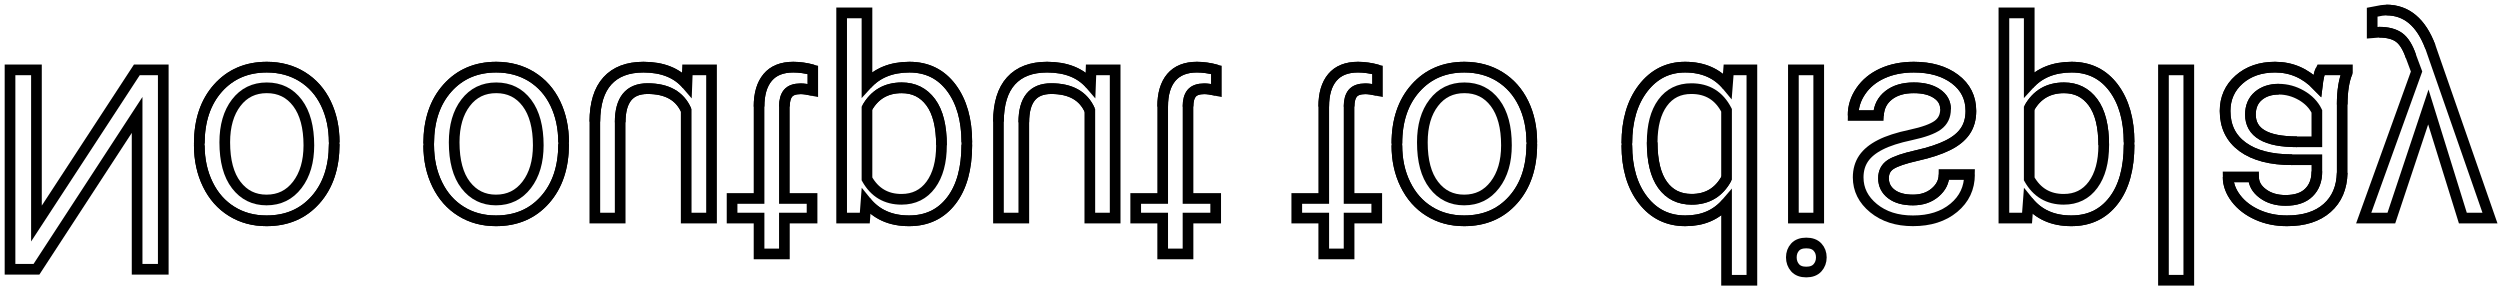
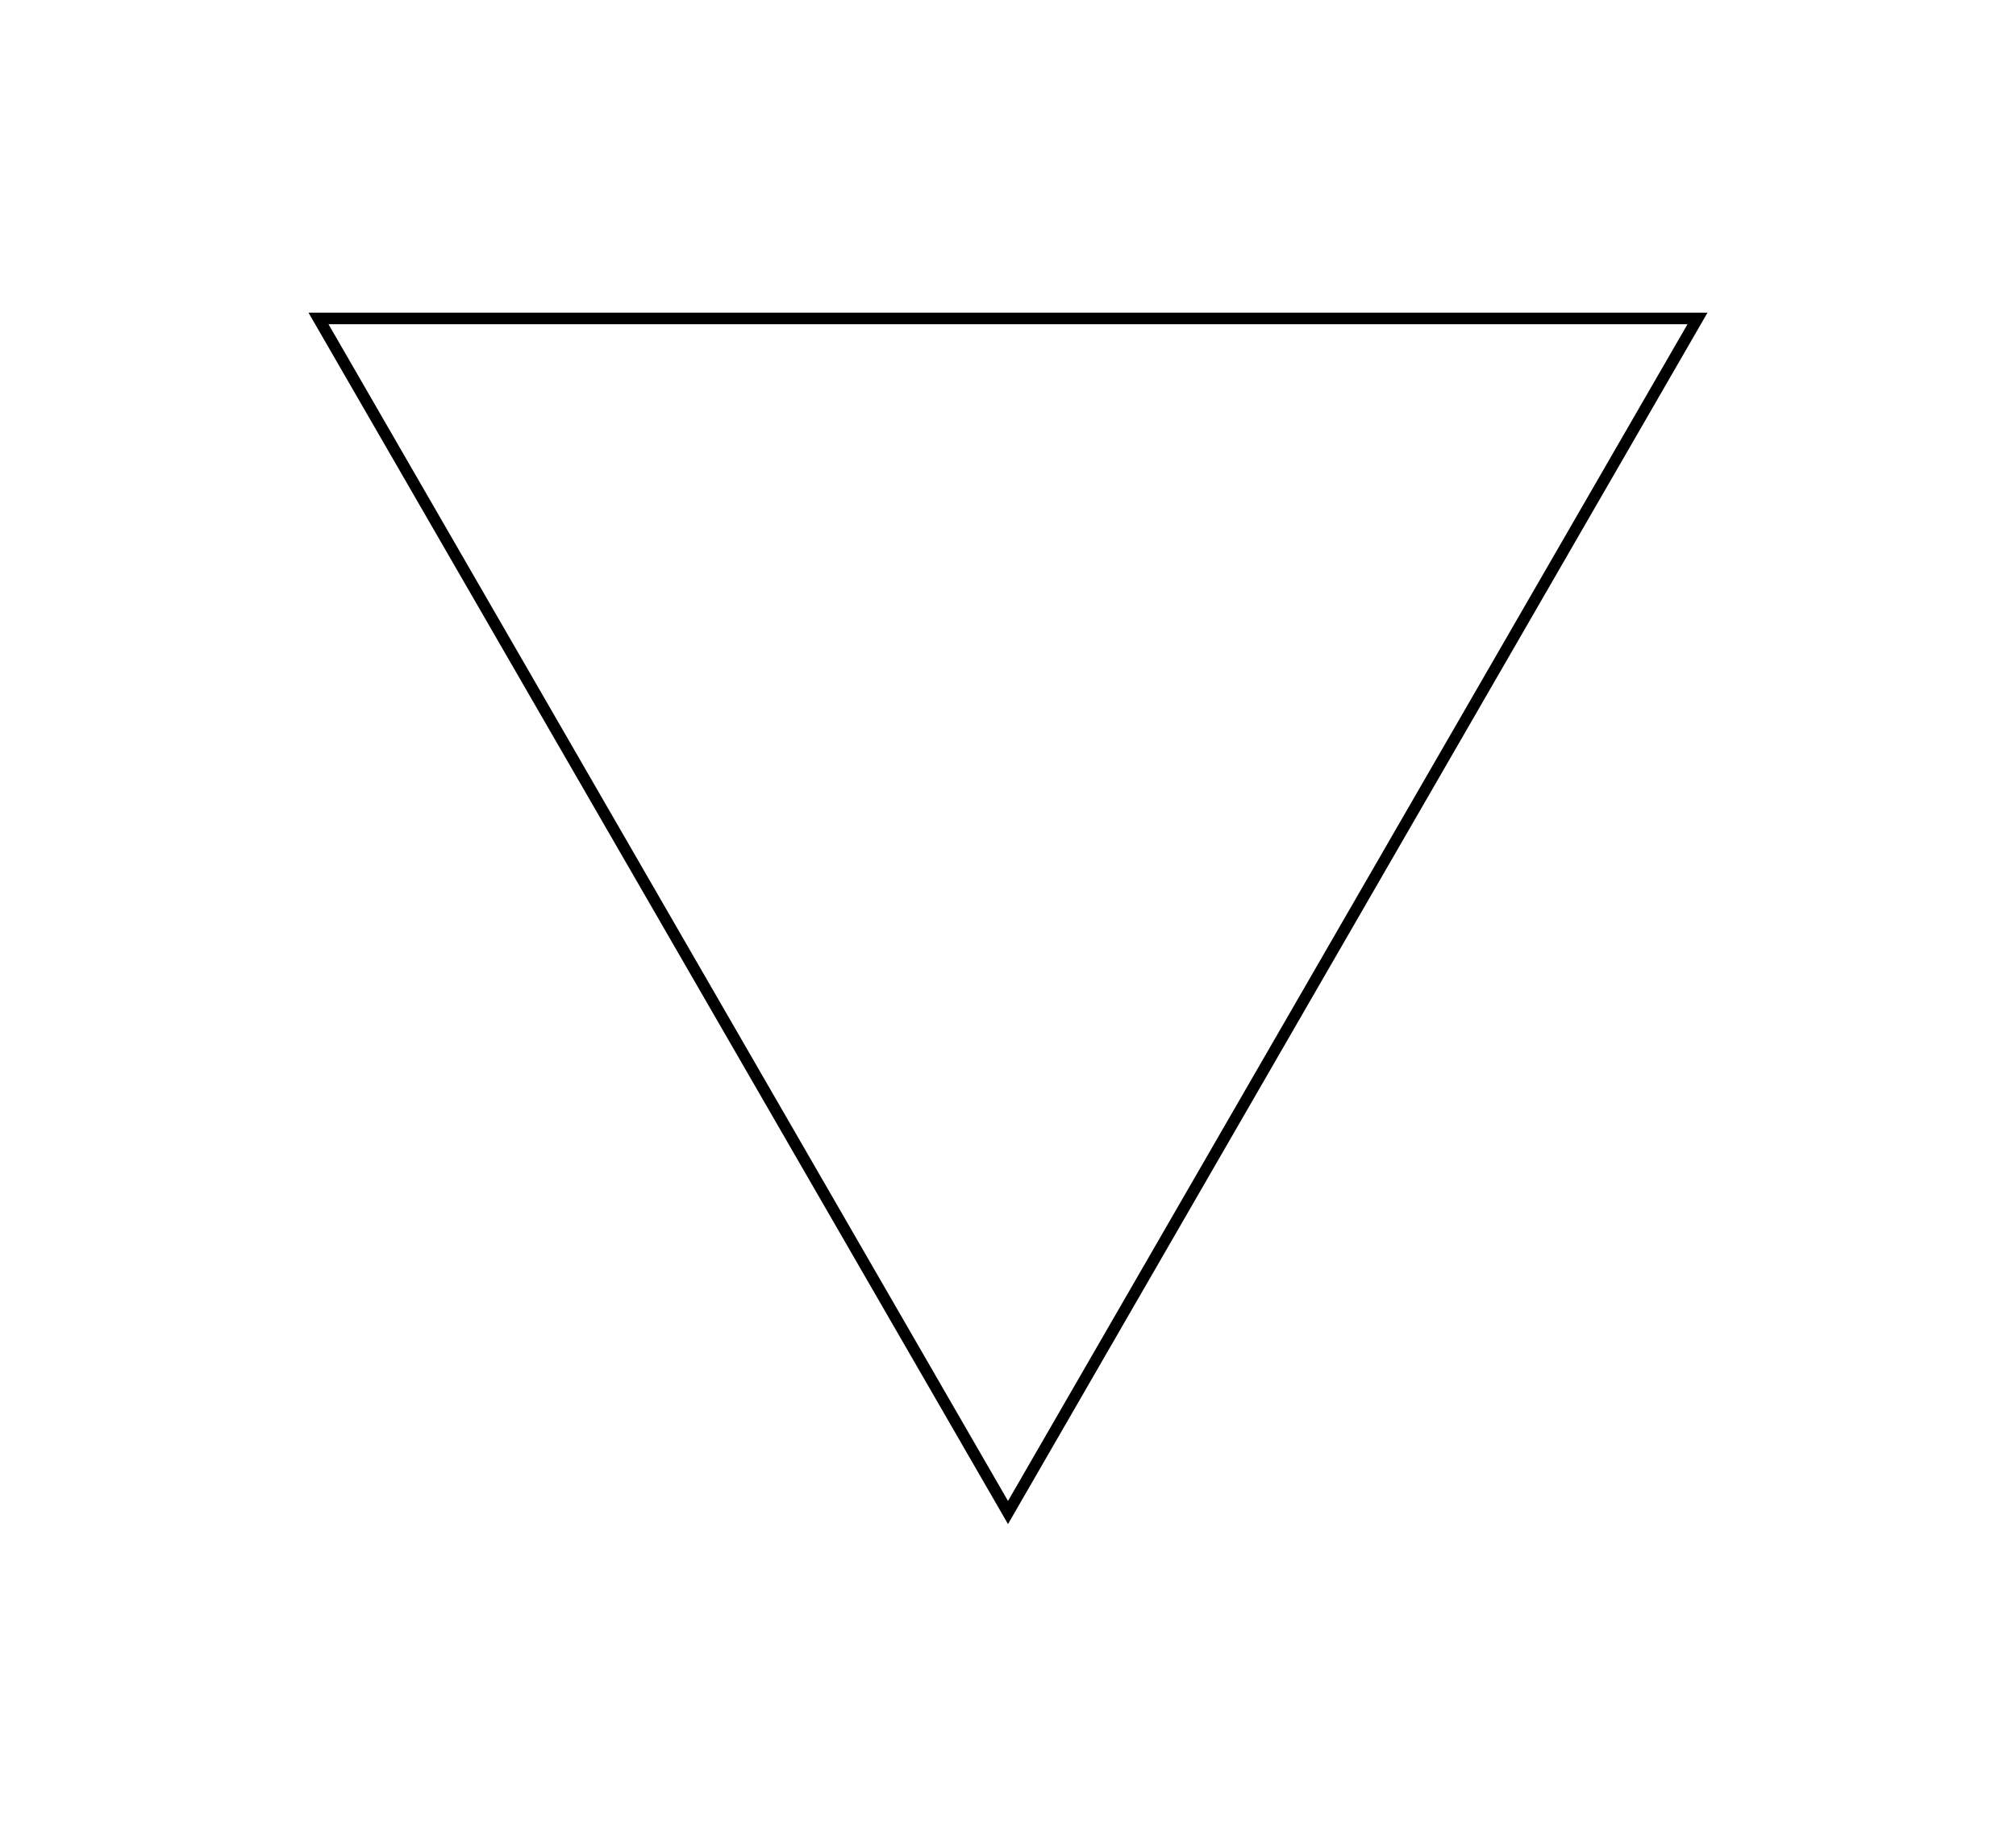
- <svg xmlns="http://www.w3.org/2000/svg" version="1.1" viewBox="1.311 -6.975 249.557 28.975" fill="none" stroke="black" stroke-width="0.6%" vector-effect="non-scaling-stroke">
-   <path d="M 17.609 19.906 L 17.609 0 L 14.971 0 L 4.949 15.34 L 4.949 0 L 2.311 0 L 2.311 19.906 L 4.949 19.906 L 14.998 4.498 L 14.998 19.906 L 17.609 19.906 Z" />
-   <path d="M 21.205 7.355 L 21.205 7.533 Q 21.21 9.71 22.06 11.443 Q 22.91 13.18 24.438 14.123 Q 25.96 15.07 27.918 15.066 Q 30.94 15.07 32.806 12.975 Q 34.67 10.88 34.672 7.41 L 34.672 7.232 Q 34.67 5.07 33.845 3.356 Q 33.02 1.64 31.479 0.684 Q 29.94 -0.27 27.945 -0.273 Q 24.94 -0.27 23.071 1.818 Q 21.21 3.91 21.205 7.355 Z" />
-   <path d="M 21.205 7.533 Q 21.21 9.71 22.06 11.443 Q 22.91 13.18 24.438 14.123 Q 25.96 15.07 27.918 15.066 Q 30.94 15.07 32.806 12.975 Q 34.67 10.88 34.672 7.41" />
-   <path d="M 34.672 7.232 Q 34.67 5.07 33.845 3.356 Q 33.02 1.64 31.479 0.684 Q 29.94 -0.27 27.945 -0.273 Q 24.94 -0.27 23.071 1.818 Q 21.21 3.91 21.205 7.355" />
-   <path d="M 23.748 7.232 Q 23.75 4.77 24.89 3.281 Q 26.03 1.79 27.945 1.791 Q 29.87 1.79 31.008 3.302 Q 32.14 4.81 32.143 7.533 Q 32.14 9.97 30.987 11.478 Q 29.83 12.99 27.918 12.988 Q 26.04 12.99 24.896 11.498 Q 23.75 10.01 23.748 7.232 Q 23.75 4.77 24.89 3.281 Q 26.03 1.79 27.945 1.791 Q 29.87 1.79 31.008 3.302 Q 32.14 4.81 32.143 7.533 Q 32.14 9.97 30.987 11.478 Q 29.83 12.99 27.918 12.988 Q 26.04 12.99 24.896 11.498 Q 23.75 10.01 23.748 7.232 Z" />
-   <path d="M 44.105 7.355 L 44.105 7.533 Q 44.11 9.71 44.96 11.443 Q 45.81 13.18 47.339 14.123 Q 48.86 15.07 50.818 15.066 Q 53.84 15.07 55.706 12.975 Q 57.57 10.88 57.572 7.41 L 57.572 7.232 Q 57.57 5.07 56.745 3.356 Q 55.92 1.64 54.38 0.684 Q 52.84 -0.27 50.846 -0.273 Q 47.84 -0.27 45.972 1.818 Q 44.11 3.91 44.105 7.355 Z" />
-   <path d="M 44.105 7.533 Q 44.11 9.71 44.96 11.443 Q 45.81 13.18 47.339 14.123 Q 48.86 15.07 50.818 15.066 Q 53.84 15.07 55.706 12.975 Q 57.57 10.88 57.572 7.41" />
-   <path d="M 57.572 7.232 Q 57.57 5.07 56.745 3.356 Q 55.92 1.64 54.38 0.684 Q 52.84 -0.27 50.846 -0.273 Q 47.84 -0.27 45.972 1.818 Q 44.11 3.91 44.105 7.355" />
-   <path d="M 46.648 7.232 Q 46.65 4.77 47.79 3.281 Q 48.93 1.79 50.846 1.791 Q 52.77 1.79 53.908 3.302 Q 55.04 4.81 55.043 7.533 Q 55.04 9.97 53.888 11.478 Q 52.73 12.99 50.818 12.988 Q 48.95 12.99 47.797 11.498 Q 46.65 10.01 46.648 7.232 Q 46.65 4.77 47.79 3.281 Q 48.93 1.79 50.846 1.791 Q 52.77 1.79 53.908 3.302 Q 55.04 4.81 55.043 7.533 Q 55.04 9.97 53.888 11.478 Q 52.73 12.99 50.818 12.988 Q 48.95 12.99 47.797 11.498 Q 46.65 10.01 46.648 7.232 Z" />
-   <path d="M 69.932 0 L 69.877 1.463 Q 68.4 -0.27 65.543 -0.273 Q 63.18 -0.27 61.94 1.101 Q 60.7 2.47 60.689 5.168 L 60.689 14.793 L 63.219 14.793 L 63.219 5.236 Q 63.22 1.87 65.953 1.873 Q 68.85 1.87 69.809 4.033 L 69.809 14.793 L 72.338 14.793 L 72.338 0 L 69.932 0 Z" />
-   <path d="M 69.877 1.463 Q 68.4 -0.27 65.543 -0.273 Q 63.18 -0.27 61.94 1.101 Q 60.7 2.47 60.689 5.168" />
-   <path d="M 63.219 5.236 Q 63.22 1.87 65.953 1.873 Q 68.85 1.87 69.809 4.033" />
-   <path d="M 77.082 18.375 L 79.611 18.375 L 79.611 14.793 L 82.373 14.793 L 82.373 12.838 L 79.611 12.838 L 79.611 3.664 Q 79.61 2.78 79.98 2.331 Q 80.35 1.89 81.238 1.887 Q 81.68 1.89 82.441 2.051 L 82.441 0 Q 81.44 -0.27 80.5 -0.273 Q 78.8 -0.27 77.943 0.752 Q 77.08 1.78 77.082 3.664 L 77.082 12.838 L 74.389 12.838 L 74.389 14.793 L 77.082 14.793 L 77.082 18.375 Z" />
-   <path d="M 79.611 3.664 Q 79.61 2.78 79.98 2.331 Q 80.35 1.89 81.238 1.887 Q 81.68 1.89 82.441 2.051" />
-   <path d="M 82.441 0 Q 81.44 -0.27 80.5 -0.273 Q 78.8 -0.27 77.943 0.752 Q 77.08 1.78 77.082 3.664" />
-   <path d="M 97.822 7.465 L 97.822 7.232 Q 97.82 3.86 96.277 1.791 Q 94.73 -0.27 92.094 -0.273 Q 89.4 -0.27 87.855 1.436 L 87.855 -5.688 L 85.326 -5.688 L 85.326 14.793 L 87.637 14.793 L 87.76 13.152 Q 89.3 15.07 92.053 15.066 Q 94.72 15.07 96.271 13.057 Q 97.82 11.05 97.822 7.465 Z" />
-   <path d="M 97.822 7.232 Q 97.82 3.86 96.277 1.791 Q 94.73 -0.27 92.094 -0.273 Q 89.4 -0.27 87.855 1.436" />
-   <path d="M 87.76 13.152 Q 89.3 15.07 92.053 15.066 Q 94.72 15.07 96.271 13.057 Q 97.82 11.05 97.822 7.465" />
-   <path d="M 95.293 7.52 Q 95.29 10.02 94.227 11.471 Q 93.16 12.92 91.301 12.92 Q 89 12.92 87.855 10.883 L 87.855 3.814 Q 88.99 1.79 91.328 1.791 Q 93.15 1.79 94.22 3.233 Q 95.29 4.68 95.293 7.52 Q 95.29 10.02 94.227 11.471 Q 93.16 12.92 91.301 12.92 Q 89 12.92 87.855 10.883" />
-   <path d="M 87.855 3.814 Q 88.99 1.79 91.328 1.791 Q 93.15 1.79 94.22 3.233 Q 95.29 4.68 95.293 7.52" />
-   <path d="M 110.223 0 L 110.168 1.463 Q 108.69 -0.27 105.834 -0.273 Q 103.47 -0.27 102.231 1.101 Q 100.99 2.47 100.98 5.168 L 100.98 14.793 L 103.51 14.793 L 103.51 5.236 Q 103.51 1.87 106.244 1.873 Q 109.14 1.87 110.1 4.033 L 110.1 14.793 L 112.629 14.793 L 112.629 0 L 110.223 0 Z" />
-   <path d="M 110.168 1.463 Q 108.69 -0.27 105.834 -0.273 Q 103.47 -0.27 102.231 1.101 Q 100.99 2.47 100.98 5.168" />
-   <path d="M 103.51 5.236 Q 103.51 1.87 106.244 1.873 Q 109.14 1.87 110.1 4.033" />
-   <path d="M 117.373 18.375 L 119.902 18.375 L 119.902 14.793 L 122.664 14.793 L 122.664 12.838 L 119.902 12.838 L 119.902 3.664 Q 119.9 2.78 120.271 2.331 Q 120.64 1.89 121.529 1.887 Q 121.97 1.89 122.732 2.051 L 122.732 0 Q 121.73 -0.27 120.791 -0.273 Q 119.1 -0.27 118.234 0.752 Q 117.37 1.78 117.373 3.664 L 117.373 12.838 L 114.68 12.838 L 114.68 14.793 L 117.373 14.793 L 117.373 18.375 Z" />
-   <path d="M 119.902 3.664 Q 119.9 2.78 120.271 2.331 Q 120.64 1.89 121.529 1.887 Q 121.97 1.89 122.732 2.051" />
-   <path d="M 122.732 0 Q 121.73 -0.27 120.791 -0.273 Q 119.1 -0.27 118.234 0.752 Q 117.37 1.78 117.373 3.664" />
-   <path d="M 133.451 18.375 L 135.98 18.375 L 135.98 14.793 L 138.742 14.793 L 138.742 12.838 L 135.98 12.838 L 135.98 3.664 Q 135.98 2.78 136.35 2.331 Q 136.72 1.89 137.607 1.887 Q 138.04 1.89 138.811 2.051 L 138.811 0 Q 137.81 -0.27 136.869 -0.273 Q 135.17 -0.27 134.312 0.752 Q 133.45 1.78 133.451 3.664 L 133.451 12.838 L 130.758 12.838 L 130.758 14.793 L 133.451 14.793 L 133.451 18.375 Z" />
-   <path d="M 135.98 3.664 Q 135.98 2.78 136.35 2.331 Q 136.72 1.89 137.607 1.887 Q 138.04 1.89 138.811 2.051" />
-   <path d="M 138.811 0 Q 137.81 -0.27 136.869 -0.273 Q 135.17 -0.27 134.312 0.752 Q 133.45 1.78 133.451 3.664" />
-   <path d="M 140.752 7.355 L 140.752 7.533 Q 140.75 9.71 141.606 11.443 Q 142.46 13.18 143.985 14.123 Q 145.51 15.07 147.465 15.066 Q 150.49 15.07 152.353 12.975 Q 154.22 10.88 154.219 7.41 L 154.219 7.232 Q 154.22 5.07 153.392 3.356 Q 152.56 1.64 151.026 0.684 Q 149.49 -0.27 147.492 -0.273 Q 144.48 -0.27 142.618 1.818 Q 140.75 3.91 140.752 7.355 Z" />
-   <path d="M 140.752 7.533 Q 140.75 9.71 141.606 11.443 Q 142.46 13.18 143.985 14.123 Q 145.51 15.07 147.465 15.066 Q 150.49 15.07 152.353 12.975 Q 154.22 10.88 154.219 7.41" />
-   <path d="M 154.219 7.232 Q 154.22 5.07 153.392 3.356 Q 152.56 1.64 151.026 0.684 Q 149.49 -0.27 147.492 -0.273 Q 144.48 -0.27 142.618 1.818 Q 140.75 3.91 140.752 7.355" />
-   <path d="M 143.295 7.232 Q 143.29 4.77 144.437 3.281 Q 145.58 1.79 147.492 1.791 Q 149.42 1.79 150.555 3.302 Q 151.69 4.81 151.689 7.533 Q 151.69 9.97 150.534 11.478 Q 149.38 12.99 147.465 12.988 Q 145.59 12.99 144.443 11.498 Q 143.29 10.01 143.295 7.232 Q 143.29 4.77 144.437 3.281 Q 145.58 1.79 147.492 1.791 Q 149.42 1.79 150.555 3.302 Q 151.69 4.81 151.689 7.533 Q 151.69 9.97 150.534 11.478 Q 149.38 12.99 147.465 12.988 Q 145.59 12.99 144.443 11.498 Q 143.29 10.01 143.295 7.232 Z" />
-   <path d="M 163.707 7.328 L 163.707 7.52 Q 163.71 10.92 165.32 12.995 Q 166.93 15.07 169.545 15.066 Q 172.14 15.07 173.66 13.289 L 173.66 21 L 176.189 21 L 176.189 0 L 173.865 0 L 173.742 1.586 Q 172.22 -0.27 169.518 -0.273 Q 166.95 -0.27 165.327 1.832 Q 163.71 3.94 163.707 7.328 Z" />
-   <path d="M 163.707 7.52 Q 163.71 10.92 165.32 12.995 Q 166.93 15.07 169.545 15.066 Q 172.14 15.07 173.66 13.289" />
-   <path d="M 173.742 1.586 Q 172.22 -0.27 169.518 -0.273 Q 166.95 -0.27 165.327 1.832 Q 163.71 3.94 163.707 7.328" />
-   <path d="M 166.236 7.232 Q 166.24 4.72 167.275 3.295 Q 168.31 1.87 170.146 1.873 Q 172.55 1.87 173.66 4.033 L 173.66 10.828 Q 172.53 12.92 170.174 12.92 Q 168.31 12.92 167.275 11.484 Q 166.24 10.05 166.236 7.232 Q 166.24 4.72 167.275 3.295 Q 168.31 1.87 170.146 1.873 Q 172.55 1.87 173.66 4.033" />
-   <path d="M 173.66 10.828 Q 172.53 12.92 170.174 12.92 Q 168.31 12.92 167.275 11.484 Q 166.24 10.05 166.236 7.232" />
-   <path d="M 182.861 14.793 L 182.861 0 L 180.332 0 L 180.332 14.793 L 182.861 14.793 Z" />
-   <path d="M 180.127 18.717 Q 180.13 19.33 180.503 19.756 Q 180.88 20.18 181.617 20.18 Q 182.36 20.18 182.738 19.756 Q 183.12 19.33 183.121 18.717 Q 183.12 18.1 182.738 17.691 Q 182.36 17.28 181.617 17.281 Q 180.88 17.28 180.503 17.691 Q 180.13 18.1 180.127 18.717 Q 180.13 19.33 180.503 19.756 Q 180.88 20.18 181.617 20.18 Q 182.36 20.18 182.738 19.756 Q 183.12 19.33 183.121 18.717 Q 183.12 18.1 182.738 17.691 Q 182.36 17.28 181.617 17.281 Q 180.88 17.28 180.503 17.691 Q 180.13 18.1 180.127 18.717 Z" />
-   <path d="M 195.521 3.924 Q 195.52 4.95 194.749 5.517 Q 193.98 6.08 192.056 6.494 Q 190.13 6.9 189.007 7.479 Q 187.88 8.05 187.339 8.846 Q 186.8 9.64 186.799 10.732 Q 186.8 12.55 188.337 13.809 Q 189.88 15.07 192.268 15.066 Q 194.78 15.07 196.349 13.768 Q 197.91 12.47 197.914 10.445 L 195.371 10.445 Q 195.37 11.48 194.489 12.236 Q 193.61 12.99 192.268 12.988 Q 190.89 12.99 190.107 12.387 Q 189.33 11.79 189.328 10.814 Q 189.33 9.9 190.053 9.434 Q 190.78 8.97 192.671 8.545 Q 194.56 8.12 195.74 7.533 Q 196.92 6.95 197.483 6.118 Q 198.05 5.29 198.051 4.102 Q 198.05 2.12 196.465 0.923 Q 194.88 -0.27 192.35 -0.273 Q 190.57 -0.27 189.205 0.355 Q 187.84 0.98 187.065 2.112 Q 186.29 3.24 186.293 4.553 L 188.822 4.553 Q 188.89 3.28 189.841 2.536 Q 190.79 1.79 192.35 1.791 Q 193.79 1.79 194.653 2.372 Q 195.52 2.95 195.521 3.924 Q 195.52 4.95 194.749 5.517 Q 193.98 6.08 192.056 6.494 Q 190.13 6.9 189.007 7.479 Q 187.88 8.05 187.339 8.846 Q 186.8 9.64 186.799 10.732 Q 186.8 12.55 188.337 13.809 Q 189.88 15.07 192.268 15.066 Q 194.78 15.07 196.349 13.768 Q 197.91 12.47 197.914 10.445" />
-   <path d="M 195.371 10.445 Q 195.37 11.48 194.489 12.236 Q 193.61 12.99 192.268 12.988 Q 190.89 12.99 190.107 12.387 Q 189.33 11.79 189.328 10.814 Q 189.33 9.9 190.053 9.434 Q 190.78 8.97 192.671 8.545 Q 194.56 8.12 195.74 7.533 Q 196.92 6.95 197.483 6.118 Q 198.05 5.29 198.051 4.102 Q 198.05 2.12 196.465 0.923 Q 194.88 -0.27 192.35 -0.273 Q 190.57 -0.27 189.205 0.355 Q 187.84 0.98 187.065 2.112 Q 186.29 3.24 186.293 4.553" />
-   <path d="M 188.822 4.553 Q 188.89 3.28 189.841 2.536 Q 190.79 1.79 192.35 1.791 Q 193.79 1.79 194.653 2.372 Q 195.52 2.95 195.521 3.924" />
-   <path d="M 213.842 7.465 L 213.842 7.232 Q 213.84 3.86 212.297 1.791 Q 210.75 -0.27 208.113 -0.273 Q 205.42 -0.27 203.875 1.436 L 203.875 -5.688 L 201.346 -5.688 L 201.346 14.793 L 203.656 14.793 L 203.779 13.152 Q 205.32 15.07 208.072 15.066 Q 210.74 15.07 212.29 13.057 Q 213.84 11.05 213.842 7.465 Z" />
-   <path d="M 213.842 7.232 Q 213.84 3.86 212.297 1.791 Q 210.75 -0.27 208.113 -0.273 Q 205.42 -0.27 203.875 1.436" />
-   <path d="M 203.779 13.152 Q 205.32 15.07 208.072 15.066 Q 210.74 15.07 212.29 13.057 Q 213.84 11.05 213.842 7.465" />
-   <path d="M 211.312 7.52 Q 211.31 10.02 210.246 11.471 Q 209.18 12.92 207.32 12.92 Q 205.02 12.92 203.875 10.883 L 203.875 3.814 Q 205.01 1.79 207.348 1.791 Q 209.17 1.79 210.239 3.233 Q 211.31 4.68 211.312 7.52 Q 211.31 10.02 210.246 11.471 Q 209.18 12.92 207.32 12.92 Q 205.02 12.92 203.875 10.883" />
-   <path d="M 203.875 3.814 Q 205.01 1.79 207.348 1.791 Q 209.17 1.79 210.239 3.233 Q 211.31 4.68 211.312 7.52" />
-   <path d="M 219.803 21 L 219.803 0 L 217.273 0 L 217.273 21 L 219.803 21 Z" />
-   <path d="M 235.635 0 L 232.982 0 Q 232.76 0.44 232.627 1.559 Q 230.86 -0.27 228.416 -0.273 Q 226.23 -0.27 224.827 0.964 Q 223.43 2.2 223.426 4.102 Q 223.43 6.41 225.183 7.69 Q 226.94 8.97 230.125 8.969 L 232.586 8.969 L 232.586 10.131 Q 232.59 11.46 231.793 12.243 Q 231 13.03 229.455 13.029 Q 228.1 13.03 227.186 12.346 Q 226.27 11.66 226.27 10.691 L 223.727 10.691 Q 223.73 11.8 224.513 12.831 Q 225.3 13.86 226.646 14.465 Q 227.99 15.07 229.605 15.066 Q 232.16 15.07 233.611 13.788 Q 235.06 12.51 235.115 10.268 L 235.115 3.459 Q 235.12 1.42 235.635 0.219 L 235.635 0 Z" />
-   <path d="M 232.982 0 Q 232.76 0.44 232.627 1.559 Q 230.86 -0.27 228.416 -0.273 Q 226.23 -0.27 224.827 0.964 Q 223.43 2.2 223.426 4.102 Q 223.43 6.41 225.183 7.69 Q 226.94 8.97 230.125 8.969" />
-   <path d="M 232.586 10.131 Q 232.59 11.46 231.793 12.243 Q 231 13.03 229.455 13.029 Q 228.1 13.03 227.186 12.346 Q 226.27 11.66 226.27 10.691" />
-   <path d="M 223.727 10.691 Q 223.73 11.8 224.513 12.831 Q 225.3 13.86 226.646 14.465 Q 227.99 15.07 229.605 15.066 Q 232.16 15.07 233.611 13.788 Q 235.06 12.51 235.115 10.268" />
-   <path d="M 235.115 3.459 Q 235.12 1.42 235.635 0.219" />
-   <path d="M 228.785 1.928 Q 229.97 1.93 231.041 2.543 Q 232.11 3.16 232.586 4.143 L 232.586 7.178 L 230.604 7.178 Q 225.96 7.18 225.955 4.457 Q 225.96 3.27 226.748 2.598 Q 227.54 1.93 228.785 1.928 Q 229.97 1.93 231.041 2.543 Q 232.11 3.16 232.586 4.143" />
-   <path d="M 230.604 7.178 Q 225.96 7.18 225.955 4.457 Q 225.96 3.27 226.748 2.598 Q 227.54 1.93 228.785 1.928" />
-   <path d="M 240.023 14.793 L 243.715 3.705 L 247.16 14.793 L 249.867 14.793 L 243.92 -2.283 Q 242.54 -5.97 239.531 -5.975 L 239.053 -5.934 L 238.109 -5.756 L 238.109 -3.705 L 238.793 -3.76 Q 240.08 -3.76 240.796 -3.24 Q 241.51 -2.72 241.979 -1.34 L 242.539 0.164 L 237.262 14.793 L 240.023 14.793 Z" />
-   <path d="M 243.92 -2.283 Q 242.54 -5.97 239.531 -5.975" />
-   <path d="M 238.793 -3.76 Q 240.08 -3.76 240.796 -3.24 Q 241.51 -2.72 241.979 -1.34" />
+ <svg xmlns="http://www.w3.org/2000/svg" version="1.1" viewBox="6.835 -2.25 6.33 5.75" fill="none" stroke="black" stroke-width="0.6%" vector-effect="non-scaling-stroke">
+   <path d="M 12.165 -1.25 L 10 2.5 L 7.835 -1.25 L 12.165 -1.25 Z" />
</svg>
